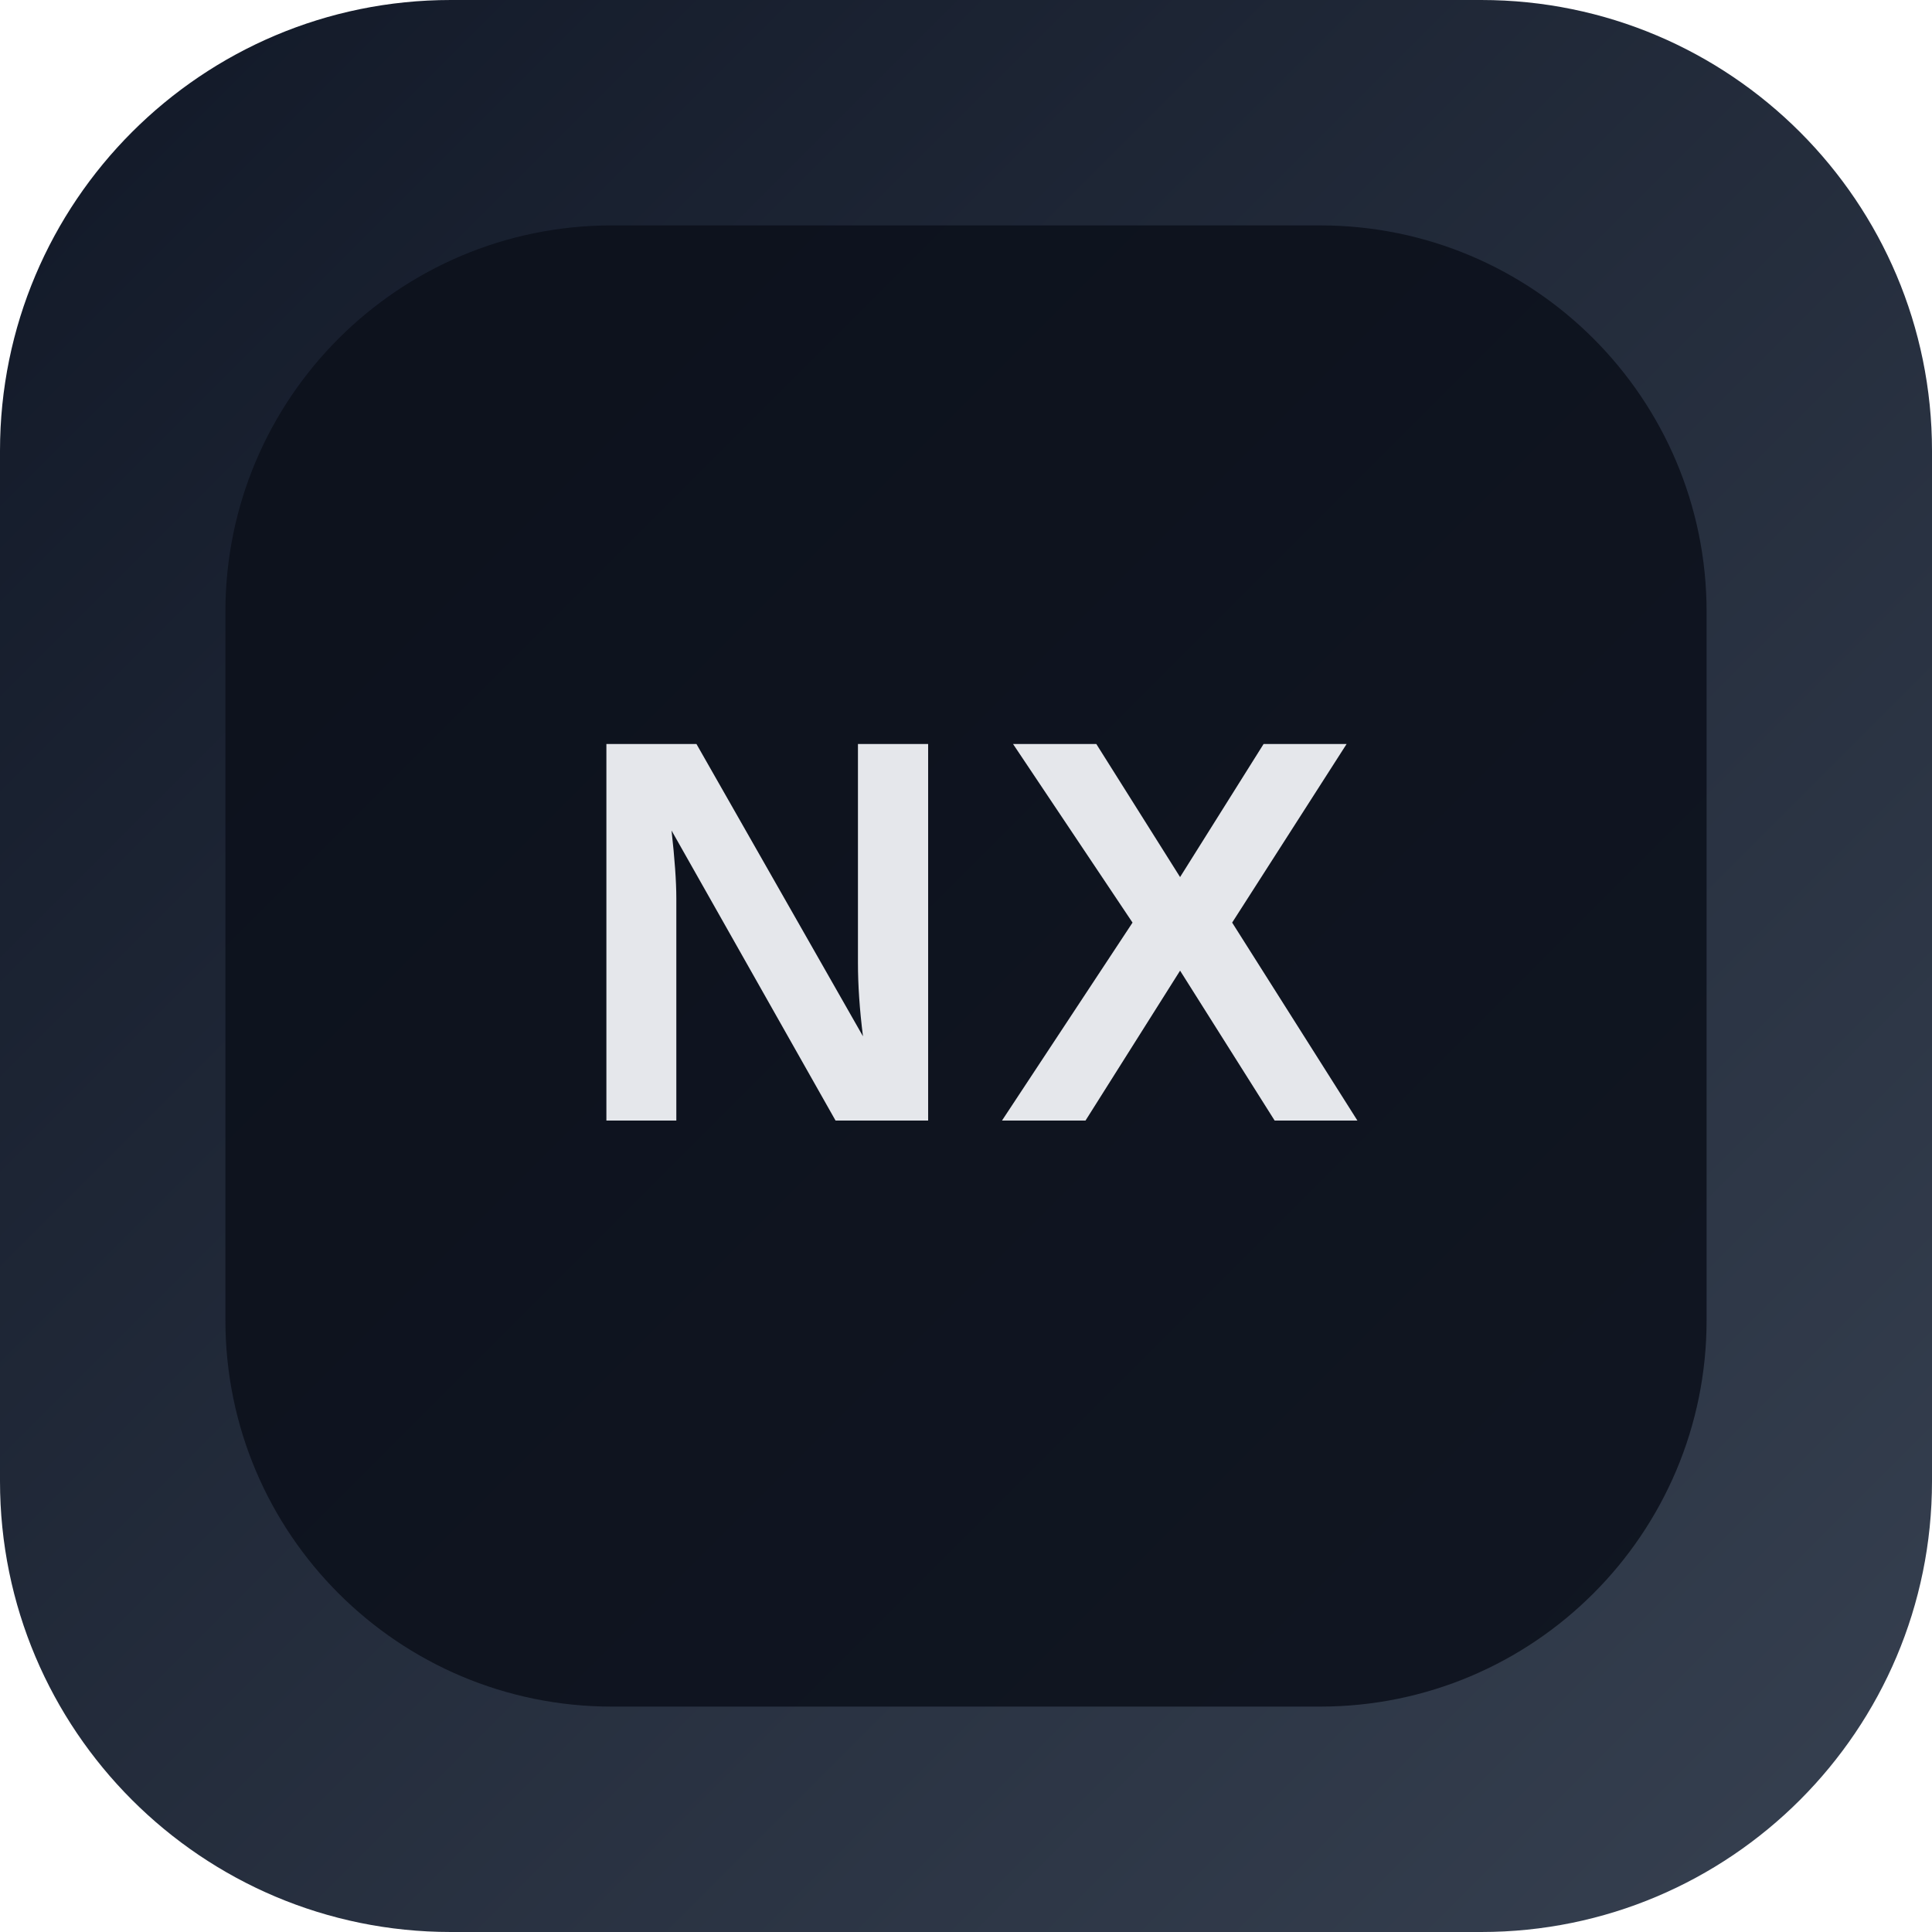
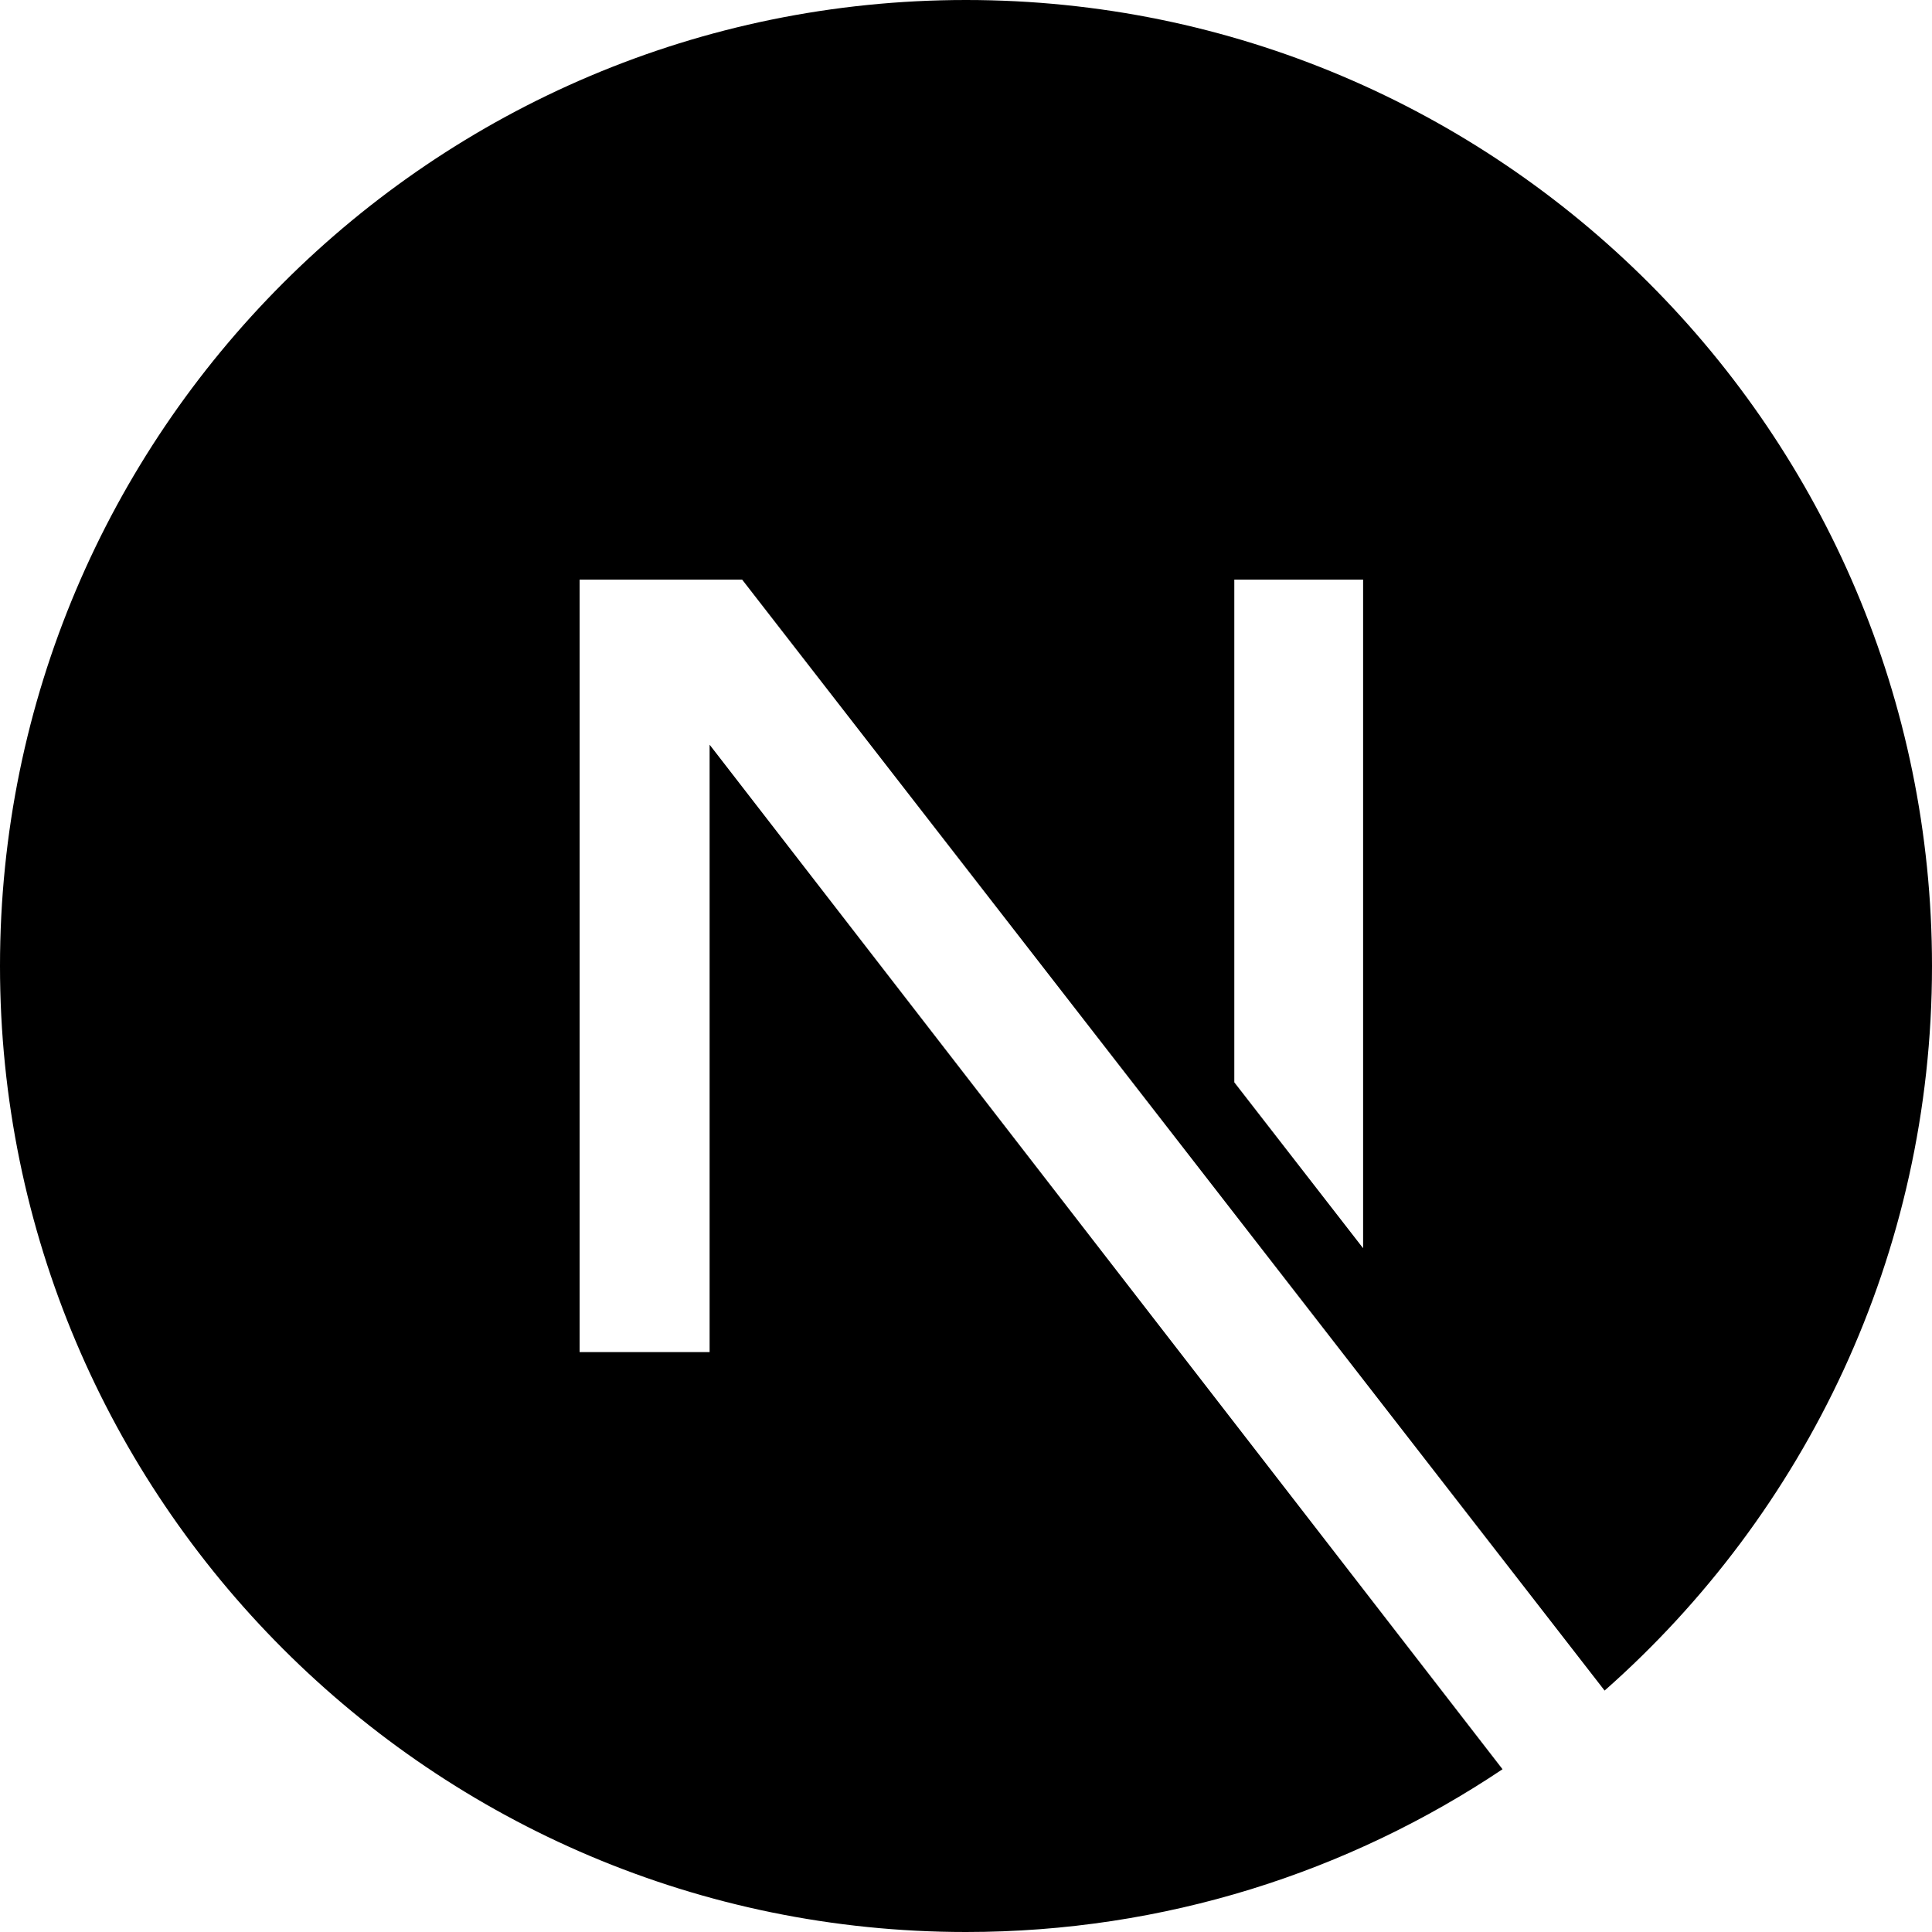
- <svg xmlns="http://www.w3.org/2000/svg" width="120" height="120" viewBox="0 0 120 120" fill="none">
-   <defs>
-     <linearGradient id="next-bg" x1="0" y1="0" x2="1" y2="1">
-       <stop offset="0%" stop-color="#111827" />
-       <stop offset="100%" stop-color="#374151" />
-     </linearGradient>
-   </defs>
-   <rect width="120" height="120" rx="28" fill="url(#next-bg)" />
-   <rect x="14" y="14" width="92" height="92" rx="24" fill="#0b0f1a" opacity="0.85" />
-   <text x="50%" y="58%" text-anchor="middle" font-family="Arial, sans-serif" font-size="34" font-weight="700" fill="#e5e7eb" letter-spacing="2">
-     NX
-   </text>
+ <svg xmlns="http://www.w3.org/2000/svg" fill="#000000" role="img" viewBox="0 0 24 24">
+   <path d="M18.665 21.978C16.758 23.255 14.465 24 12 24 5.377 24 0 18.623 0 12S5.377 0 12 0s12 5.377 12 12c0 3.583-1.574 6.801-4.067 9.001L9.219 7.2H7.2v9.596h1.615V9.251l9.85 12.727Zm-3.332-8.533 1.6 2.061V7.2h-1.6v6.245Z" />
</svg>
